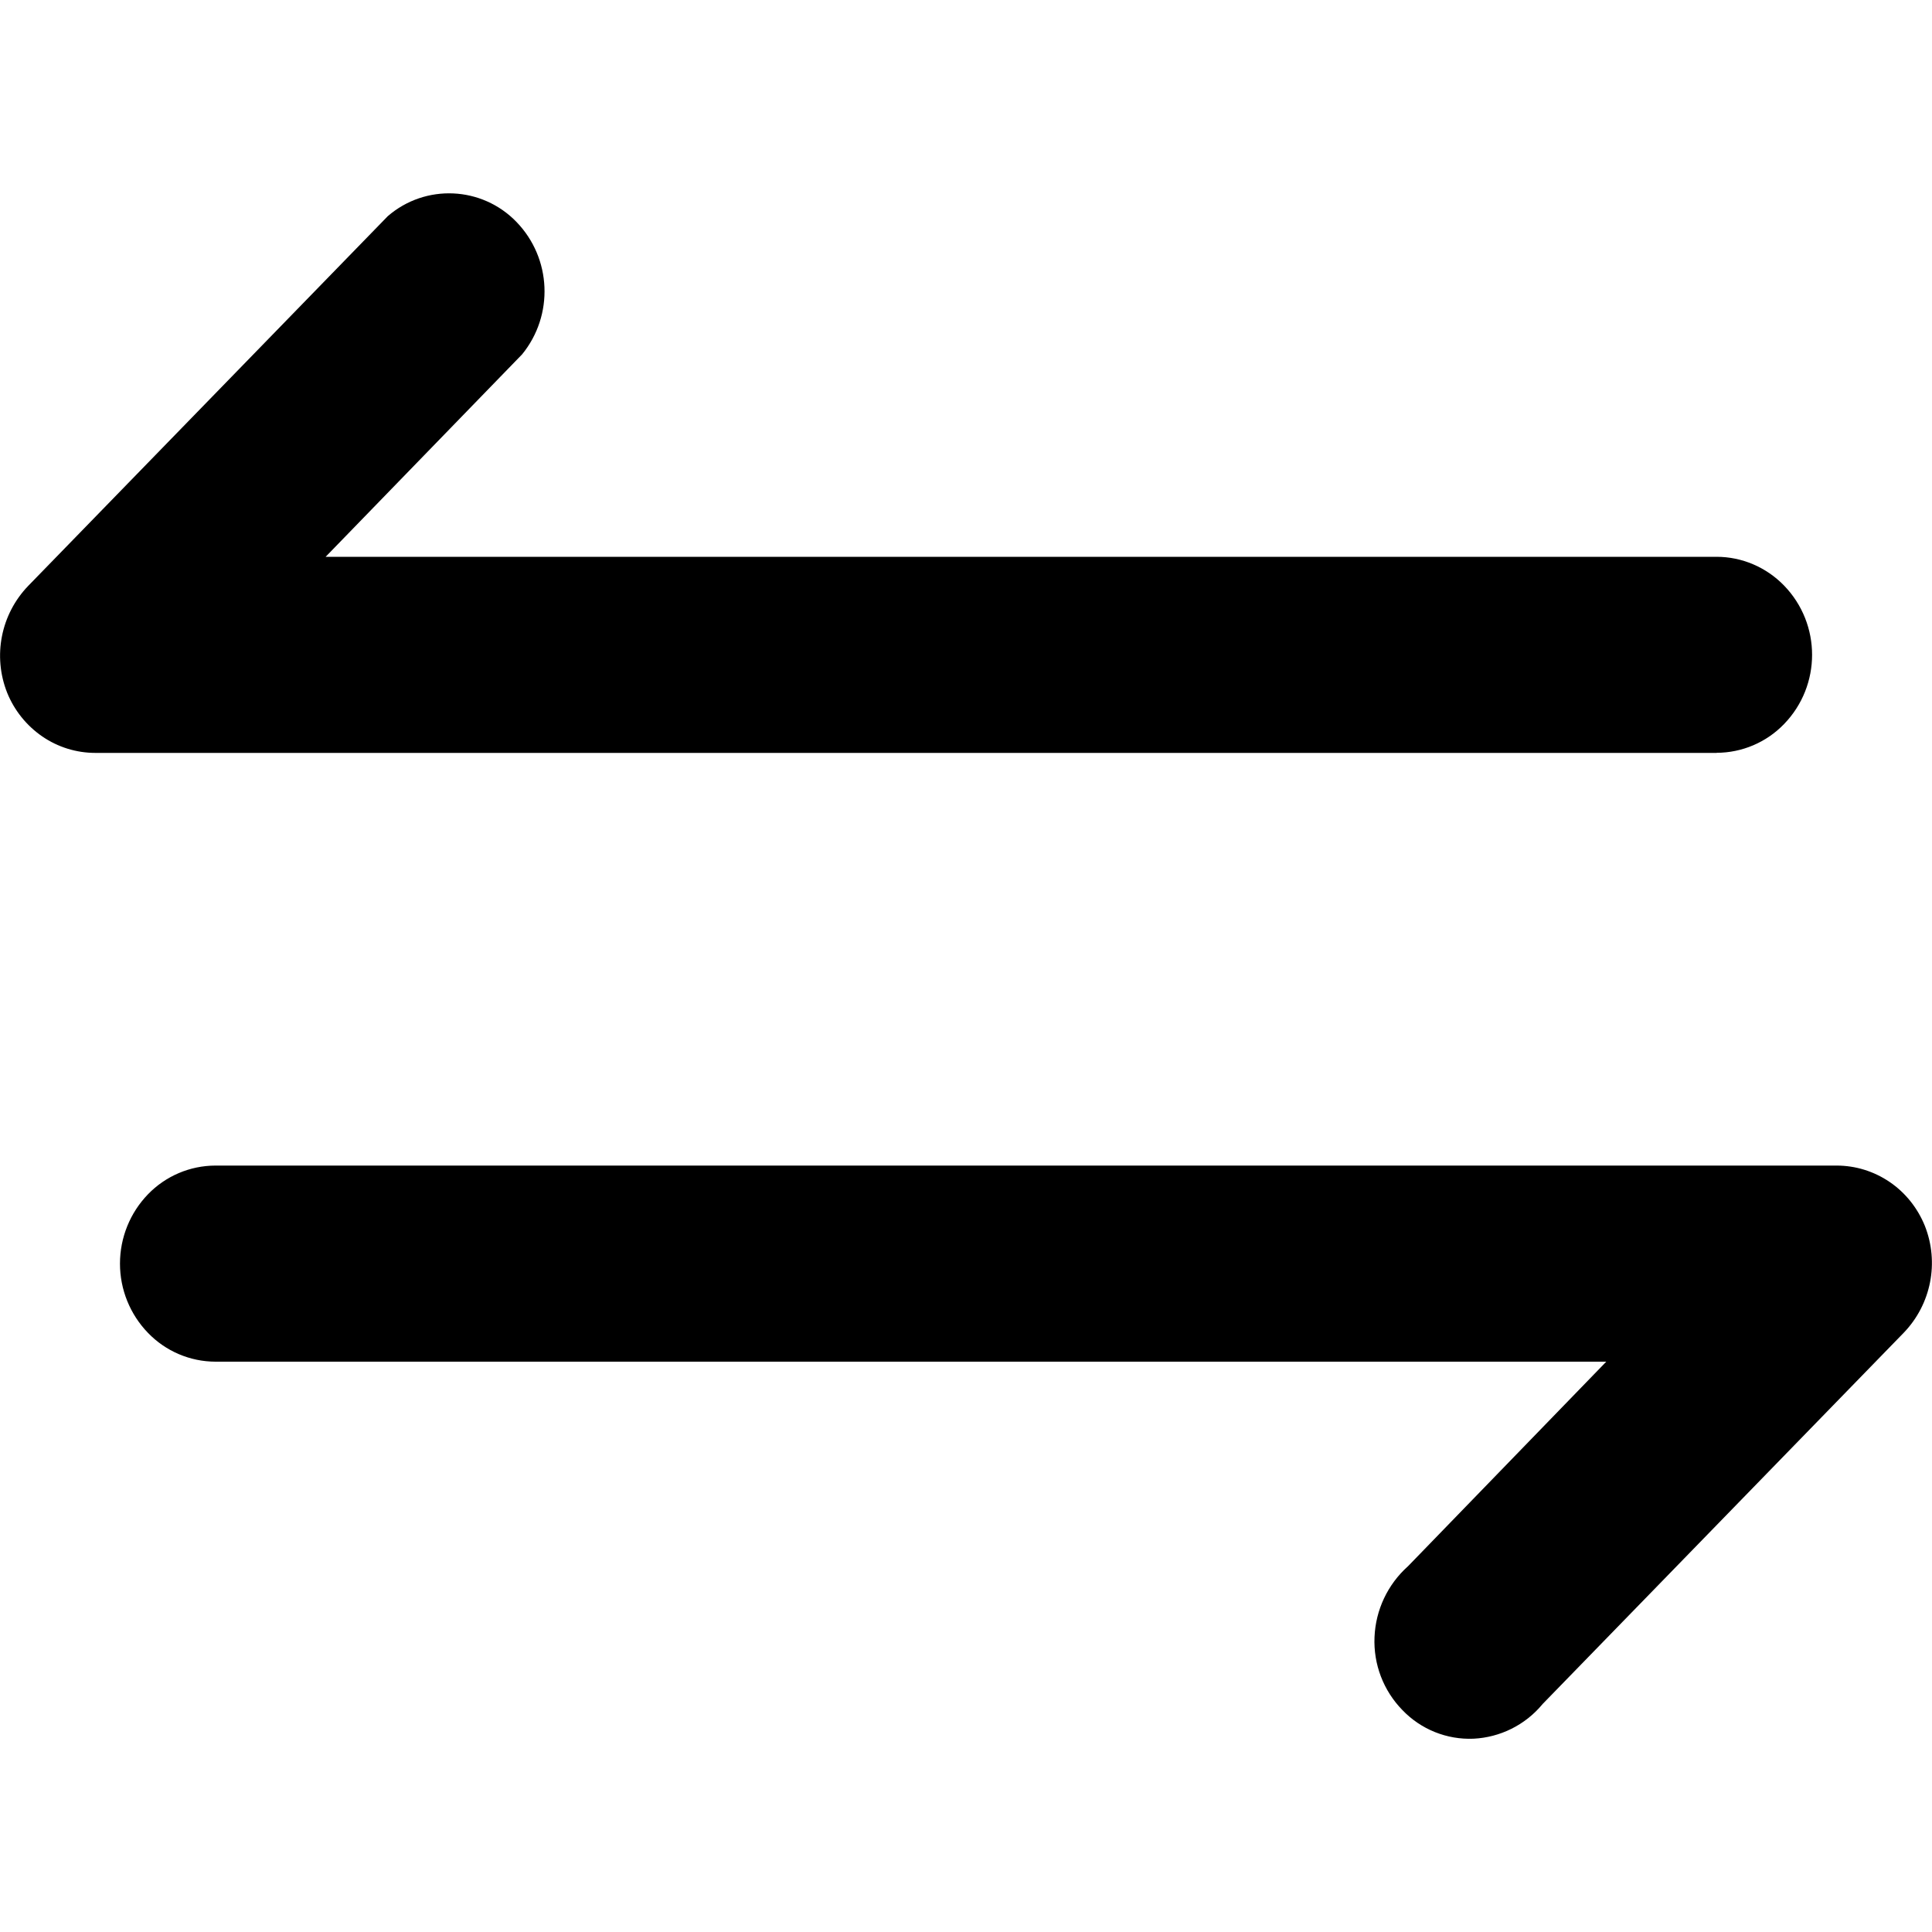
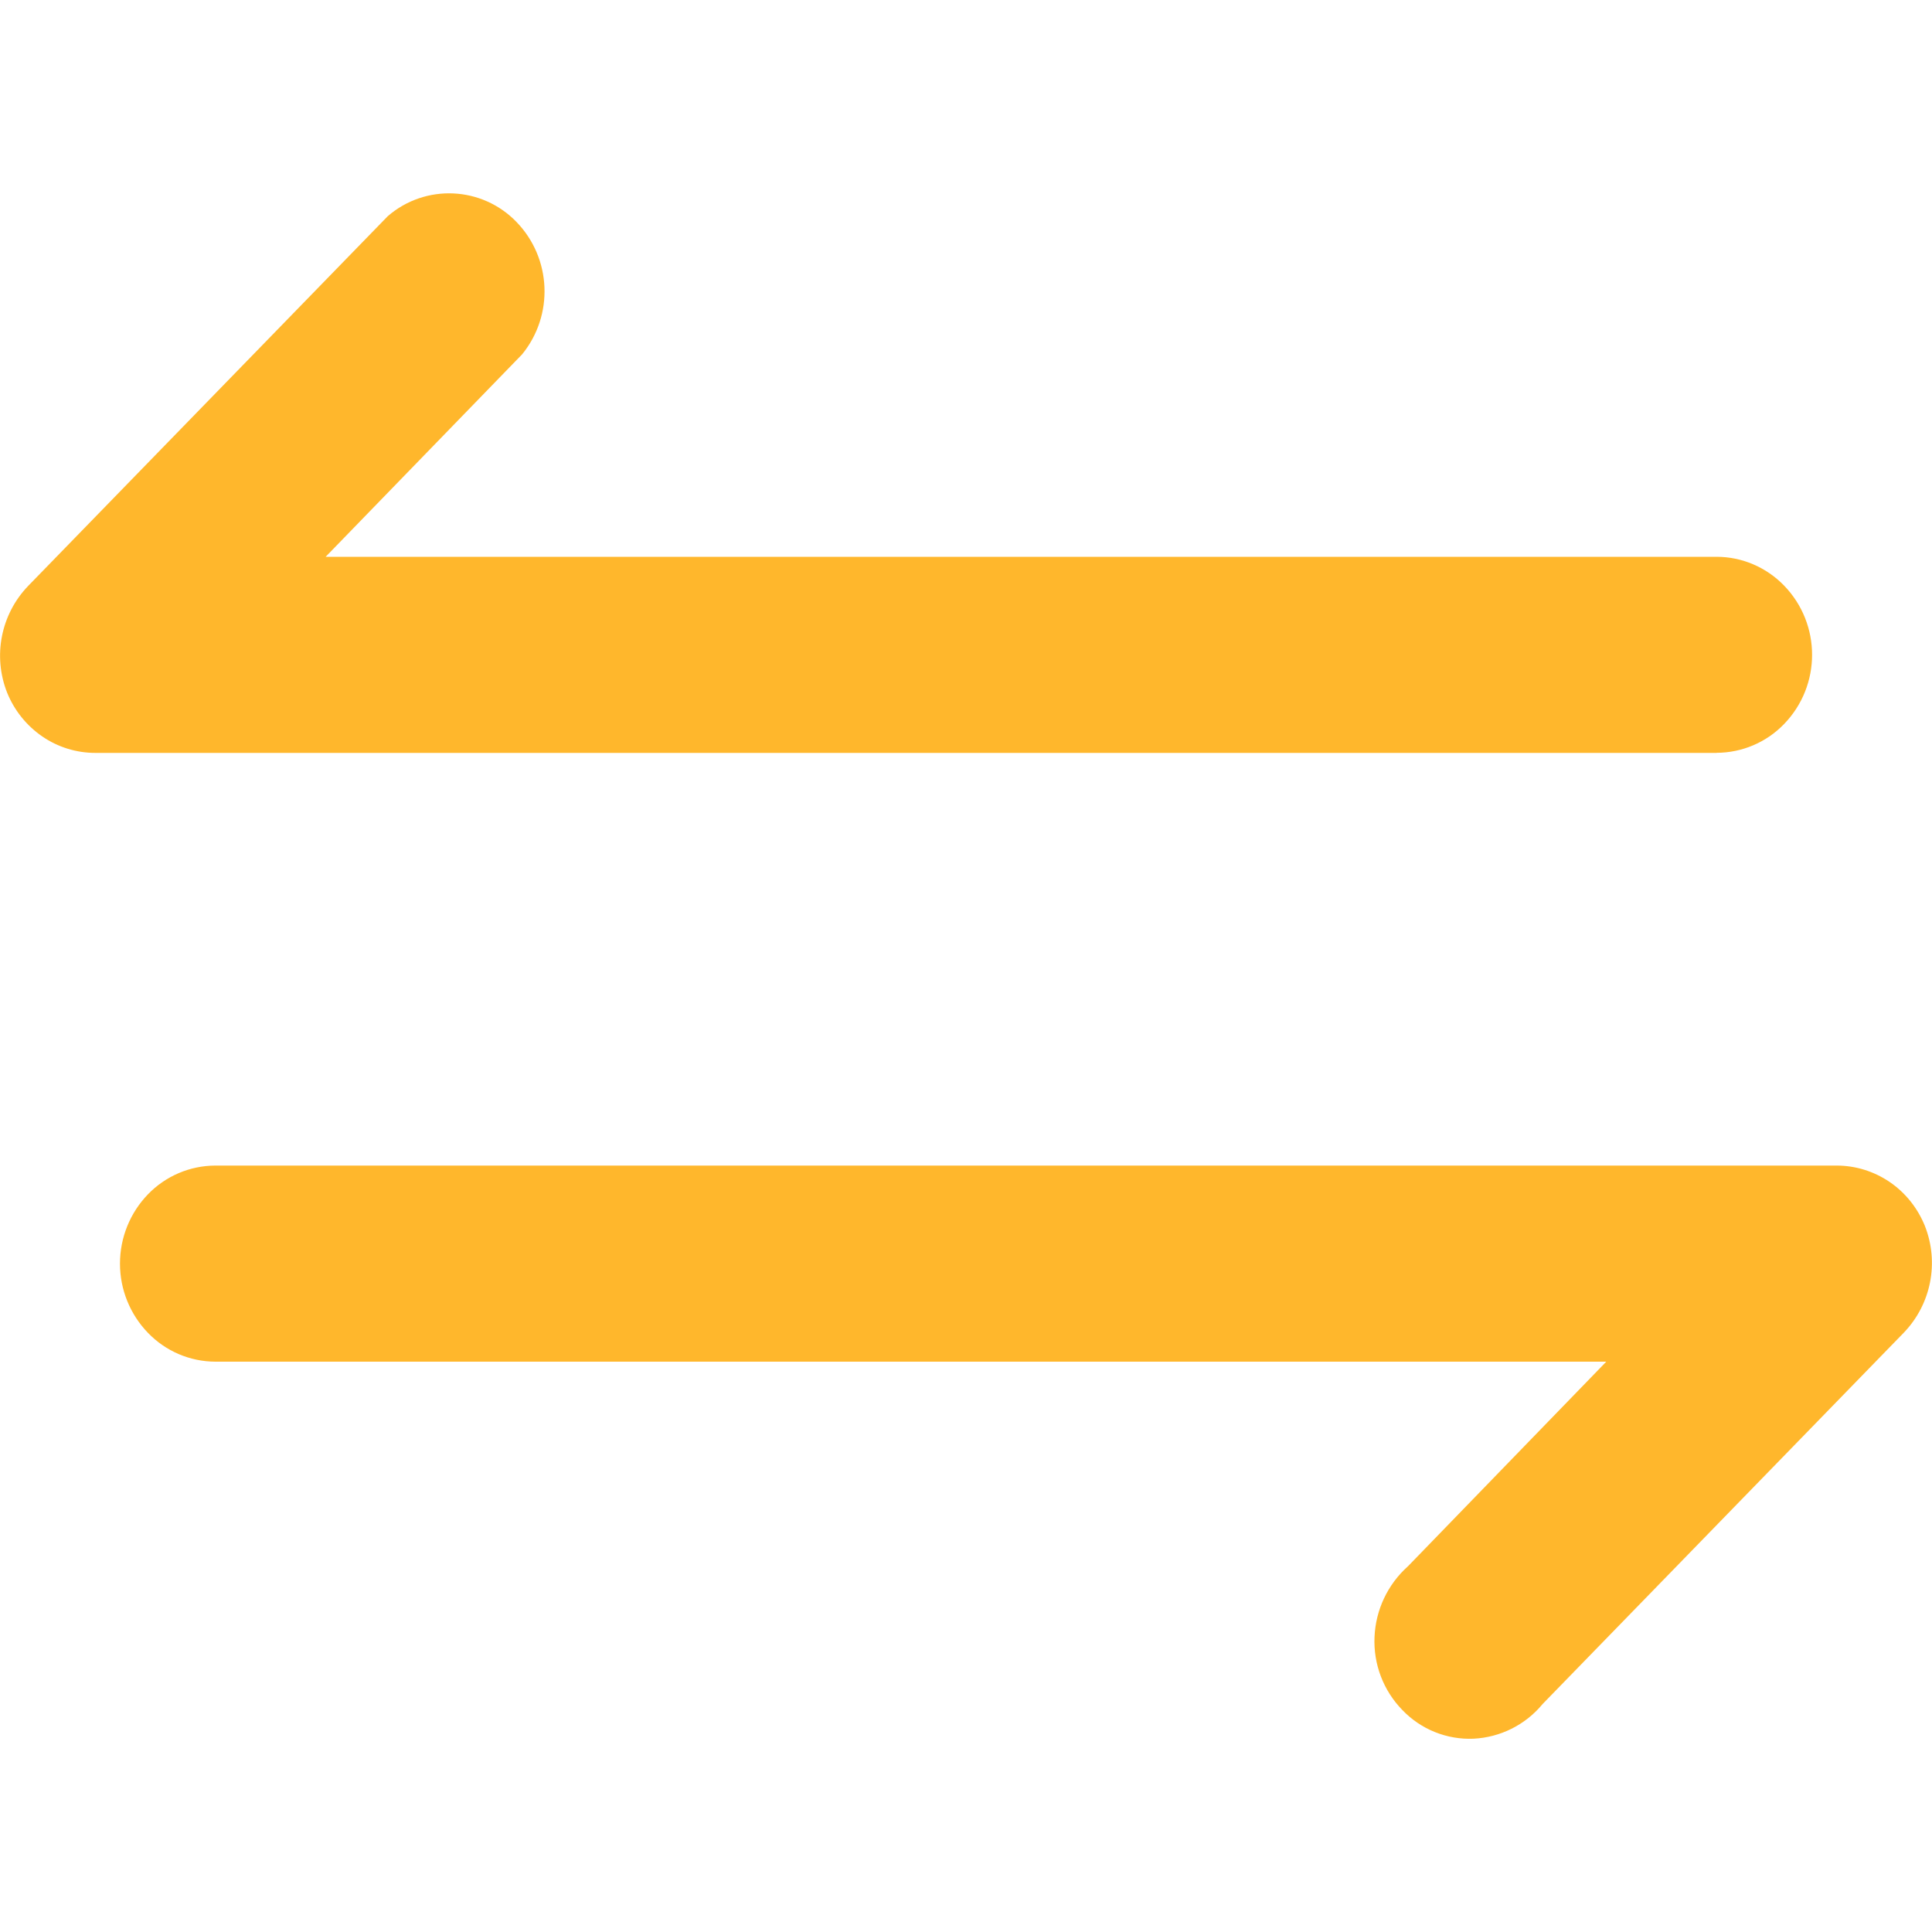
<svg xmlns="http://www.w3.org/2000/svg" viewBox="0 0 20 20" fill="none">
-   <path fill-rule="evenodd" clip-rule="evenodd" d="M17.77 7.794H.987a.97.97 0 0 1-.549-.17 1.009 1.009 0 0 1-.364-.453 1.041 1.041 0 0 1 .218-1.106l3.722-3.827a.97.97 0 0 1 1.333.06 1.033 1.033 0 0 1 .058 1.37L3.371 5.764H17.77c.262 0 .513.107.698.297a1.031 1.031 0 0 1 0 1.435.973.973 0 0 1-.698.297ZM2.23 12.066h16.783c.195 0 .386.059.549.17.162.11.289.269.364.454a1.042 1.042 0 0 1-.218 1.106l-3.737 3.842-.006.007a.99.99 0 0 1-.711.354.963.963 0 0 1-.736-.296 1.017 1.017 0 0 1-.289-.757 1.04 1.04 0 0 1 .345-.731l.007-.007 2.047-2.112H2.23a.973.973 0 0 1-.698-.298 1.03 1.03 0 0 1-.29-.717c0-.27.105-.527.29-.718a.974.974 0 0 1 .698-.297Z" fill="currentColor" />
+   <path fill-rule="evenodd" clip-rule="evenodd" d="M17.77 7.794H.987a.97.97 0 0 1-.549-.17 1.009 1.009 0 0 1-.364-.453 1.041 1.041 0 0 1 .218-1.106l3.722-3.827a.97.97 0 0 1 1.333.06 1.033 1.033 0 0 1 .058 1.37L3.371 5.764H17.77c.262 0 .513.107.698.297a1.031 1.031 0 0 1 0 1.435.973.973 0 0 1-.698.297ZM2.23 12.066h16.783c.195 0 .386.059.549.17.162.11.289.269.364.454a1.042 1.042 0 0 1-.218 1.106l-3.737 3.842-.006.007a.99.99 0 0 1-.711.354.963.963 0 0 1-.736-.296 1.017 1.017 0 0 1-.289-.757 1.04 1.04 0 0 1 .345-.731l.007-.007 2.047-2.112H2.23a.973.973 0 0 1-.698-.298 1.03 1.03 0 0 1-.29-.717c0-.27.105-.527.29-.718a.974.974 0 0 1 .698-.297Z" fill="#ffb72c" />
</svg>
